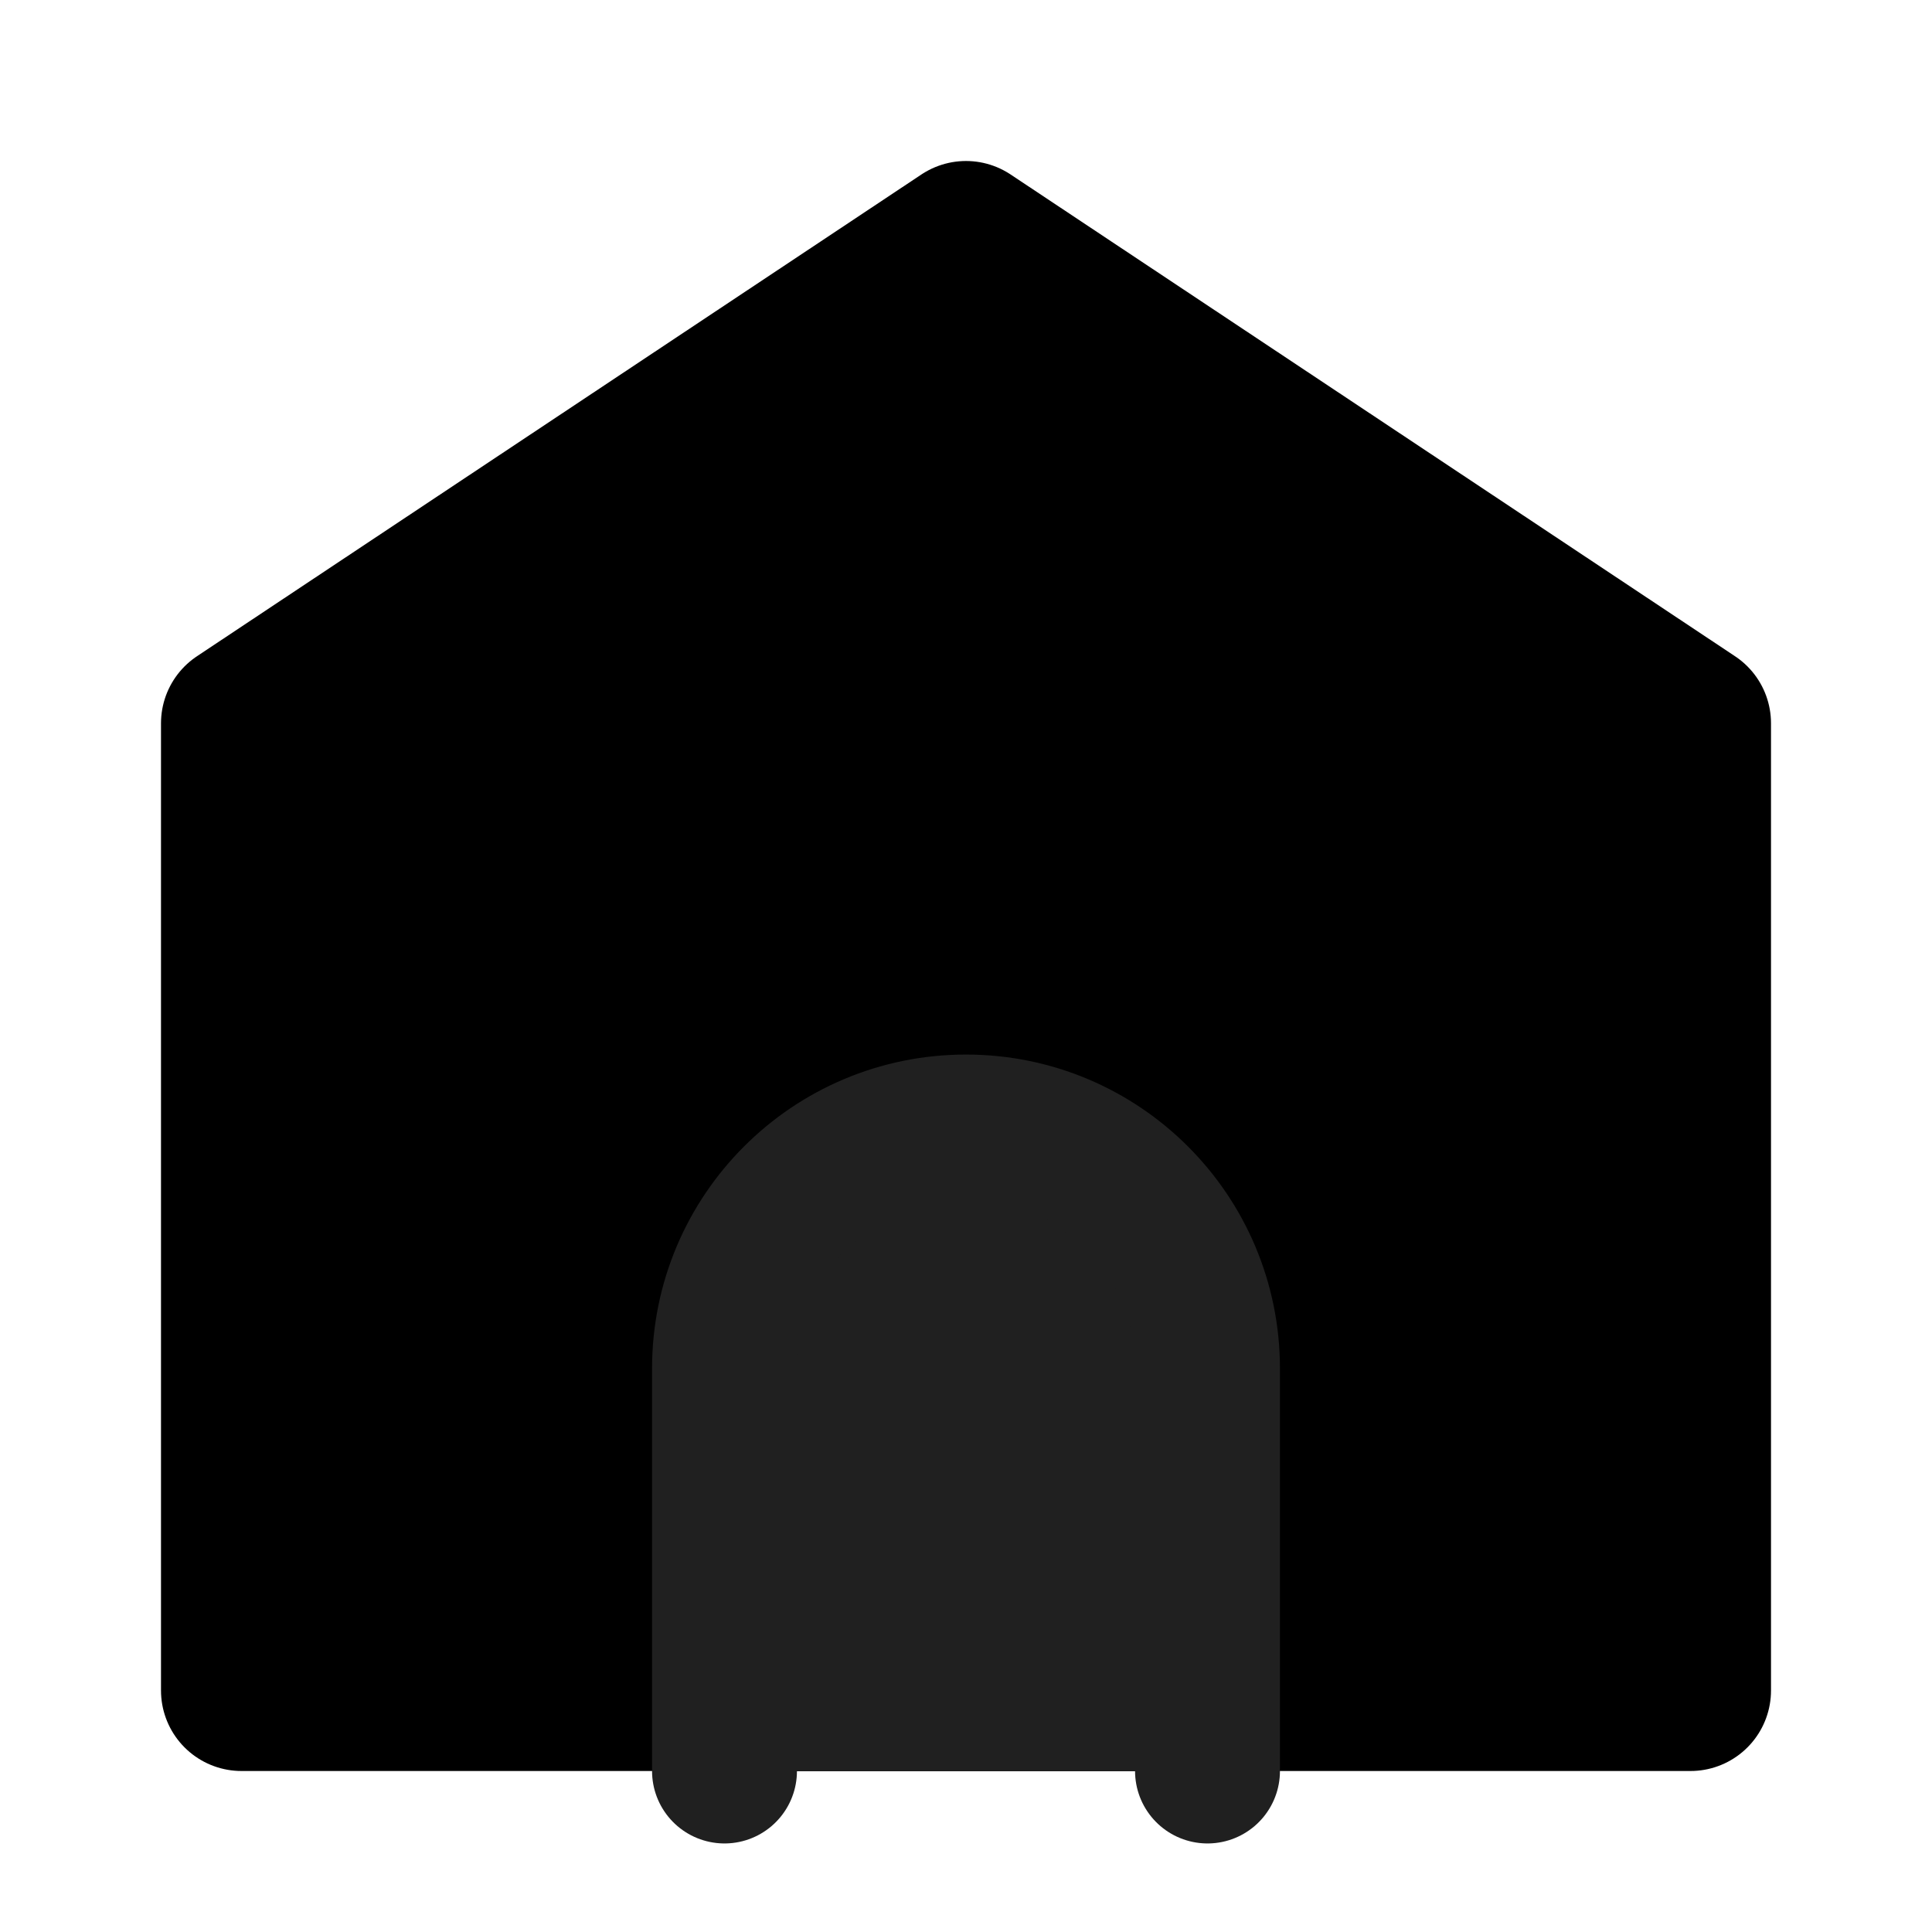
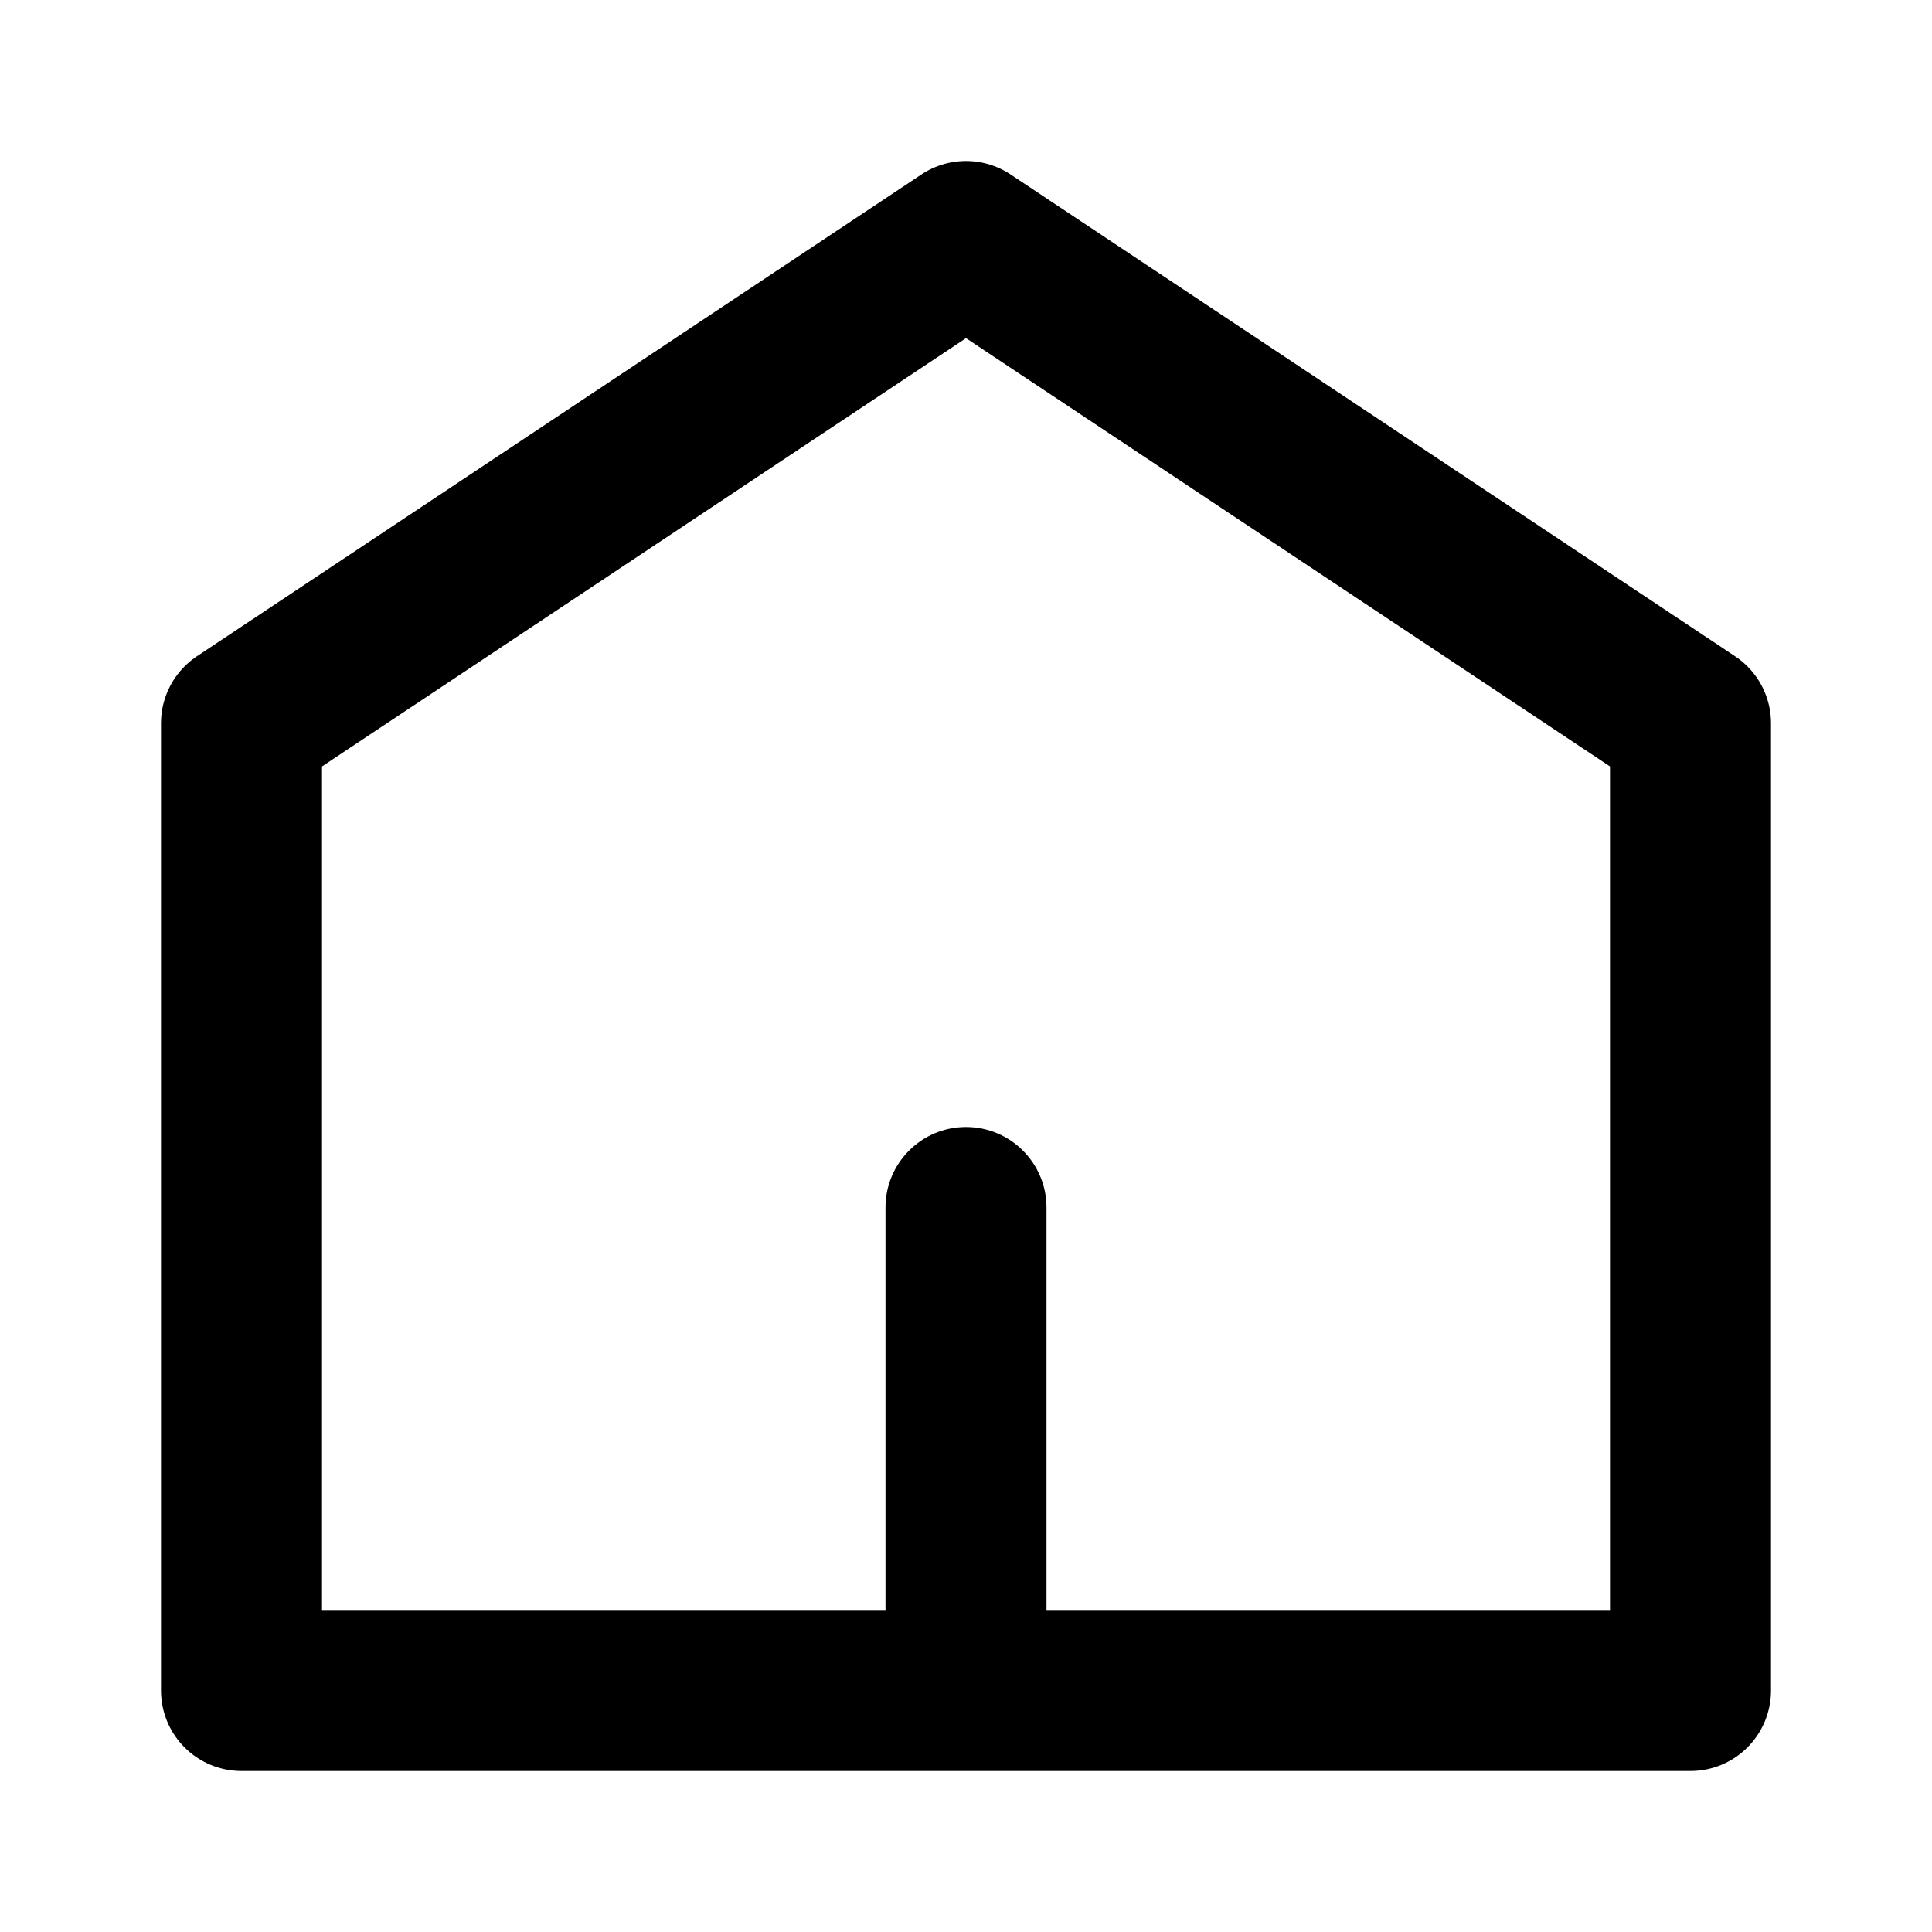
- <svg xmlns="http://www.w3.org/2000/svg" width="24" height="24" viewBox="0 0 24 24" fill="#202020">
-   <path d="M12 3L3 8.985V21H21V8.985L12 3Z" fill="currentColor" stroke="currentColor" stroke-width="2" stroke-linecap="round" stroke-linejoin="round" />
-   <path d="M9 22V17C9 15.343 10.343 14 12 14C13.657 14 15 15.343 15 17V22" fill="currentColor" />
-   <path d="M9 22V17C9 15.343 10.343 14 12 14V14C13.657 14 15 15.343 15 17V22" stroke="#202020" stroke-width="1.8" stroke-linecap="round" stroke-linejoin="round" />
+ <svg xmlns="http://www.w3.org/2000/svg" width="24" height="24" viewBox="0 0 24 24" fill="none">
+   <path d="M12 3L3 8.985V21H21V8.985L12 3Z" stroke="currentColor" stroke-width="2" stroke-linecap="round" stroke-linejoin="round" />
+   <path d="M13 15C13 14.448 12.552 14 12 14C11.448 14 11 14.448 11 15H13ZM11 15V21H13V15H11Z" fill="currentColor" />
</svg>
